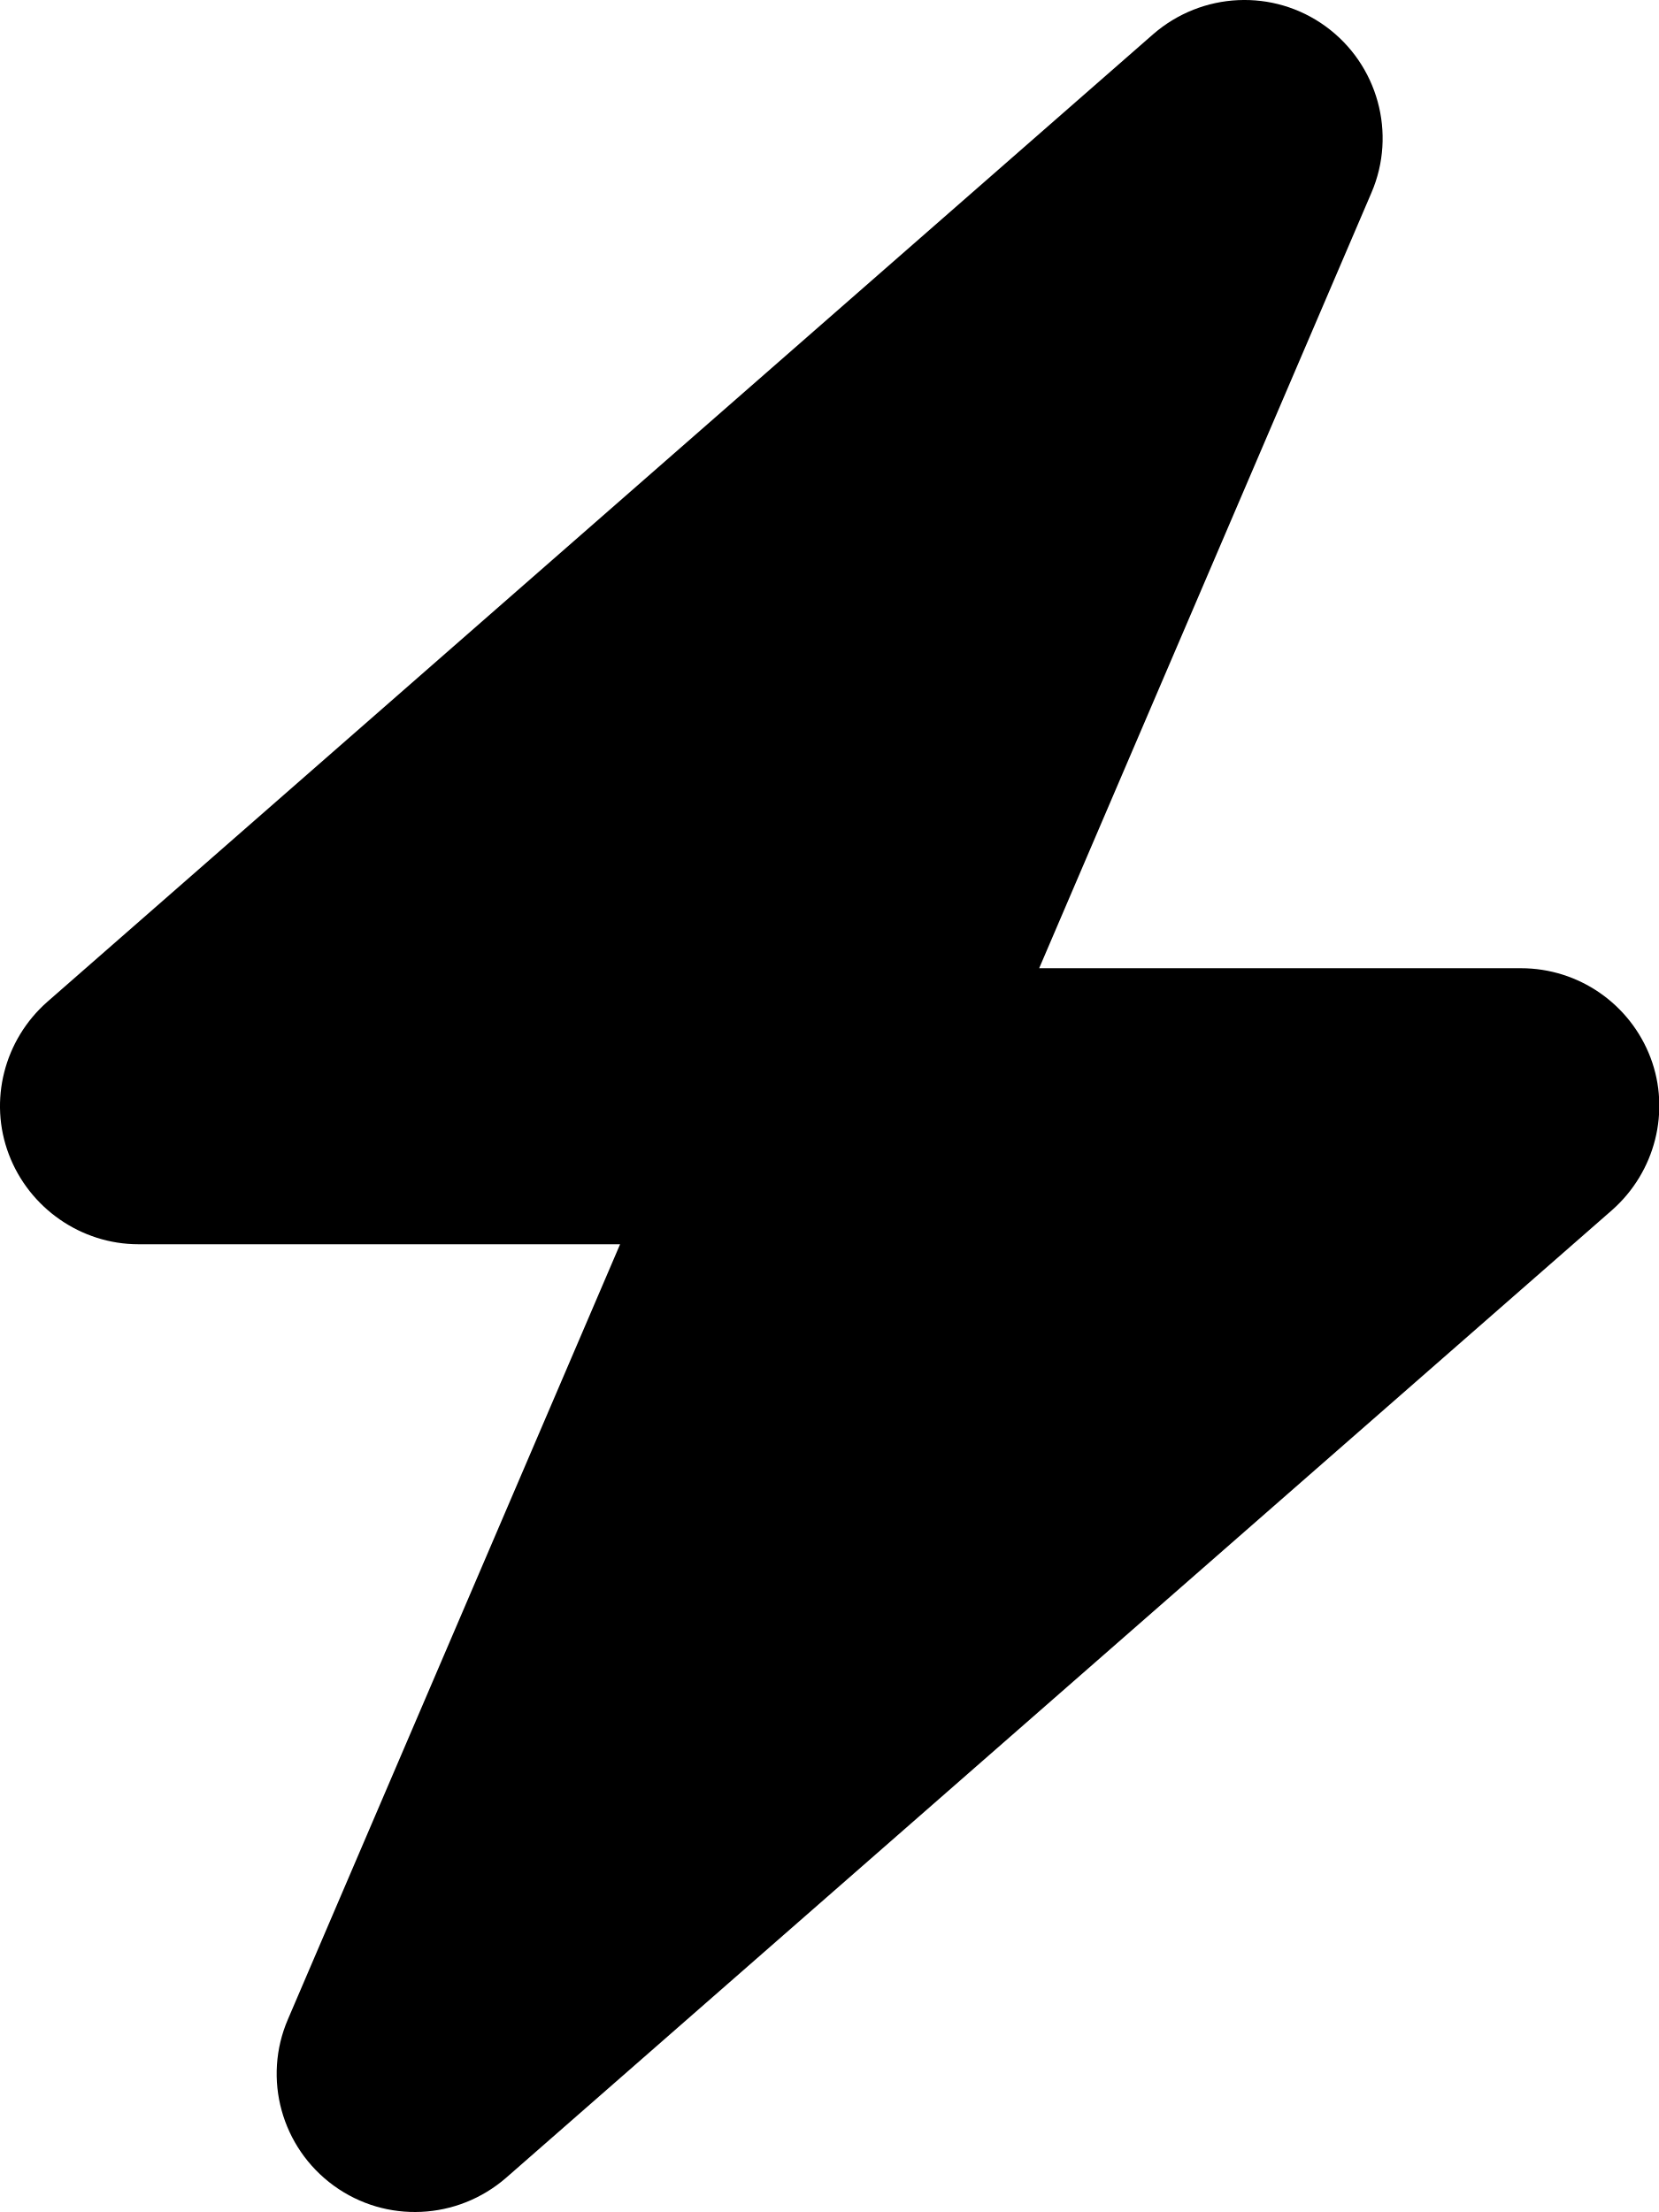
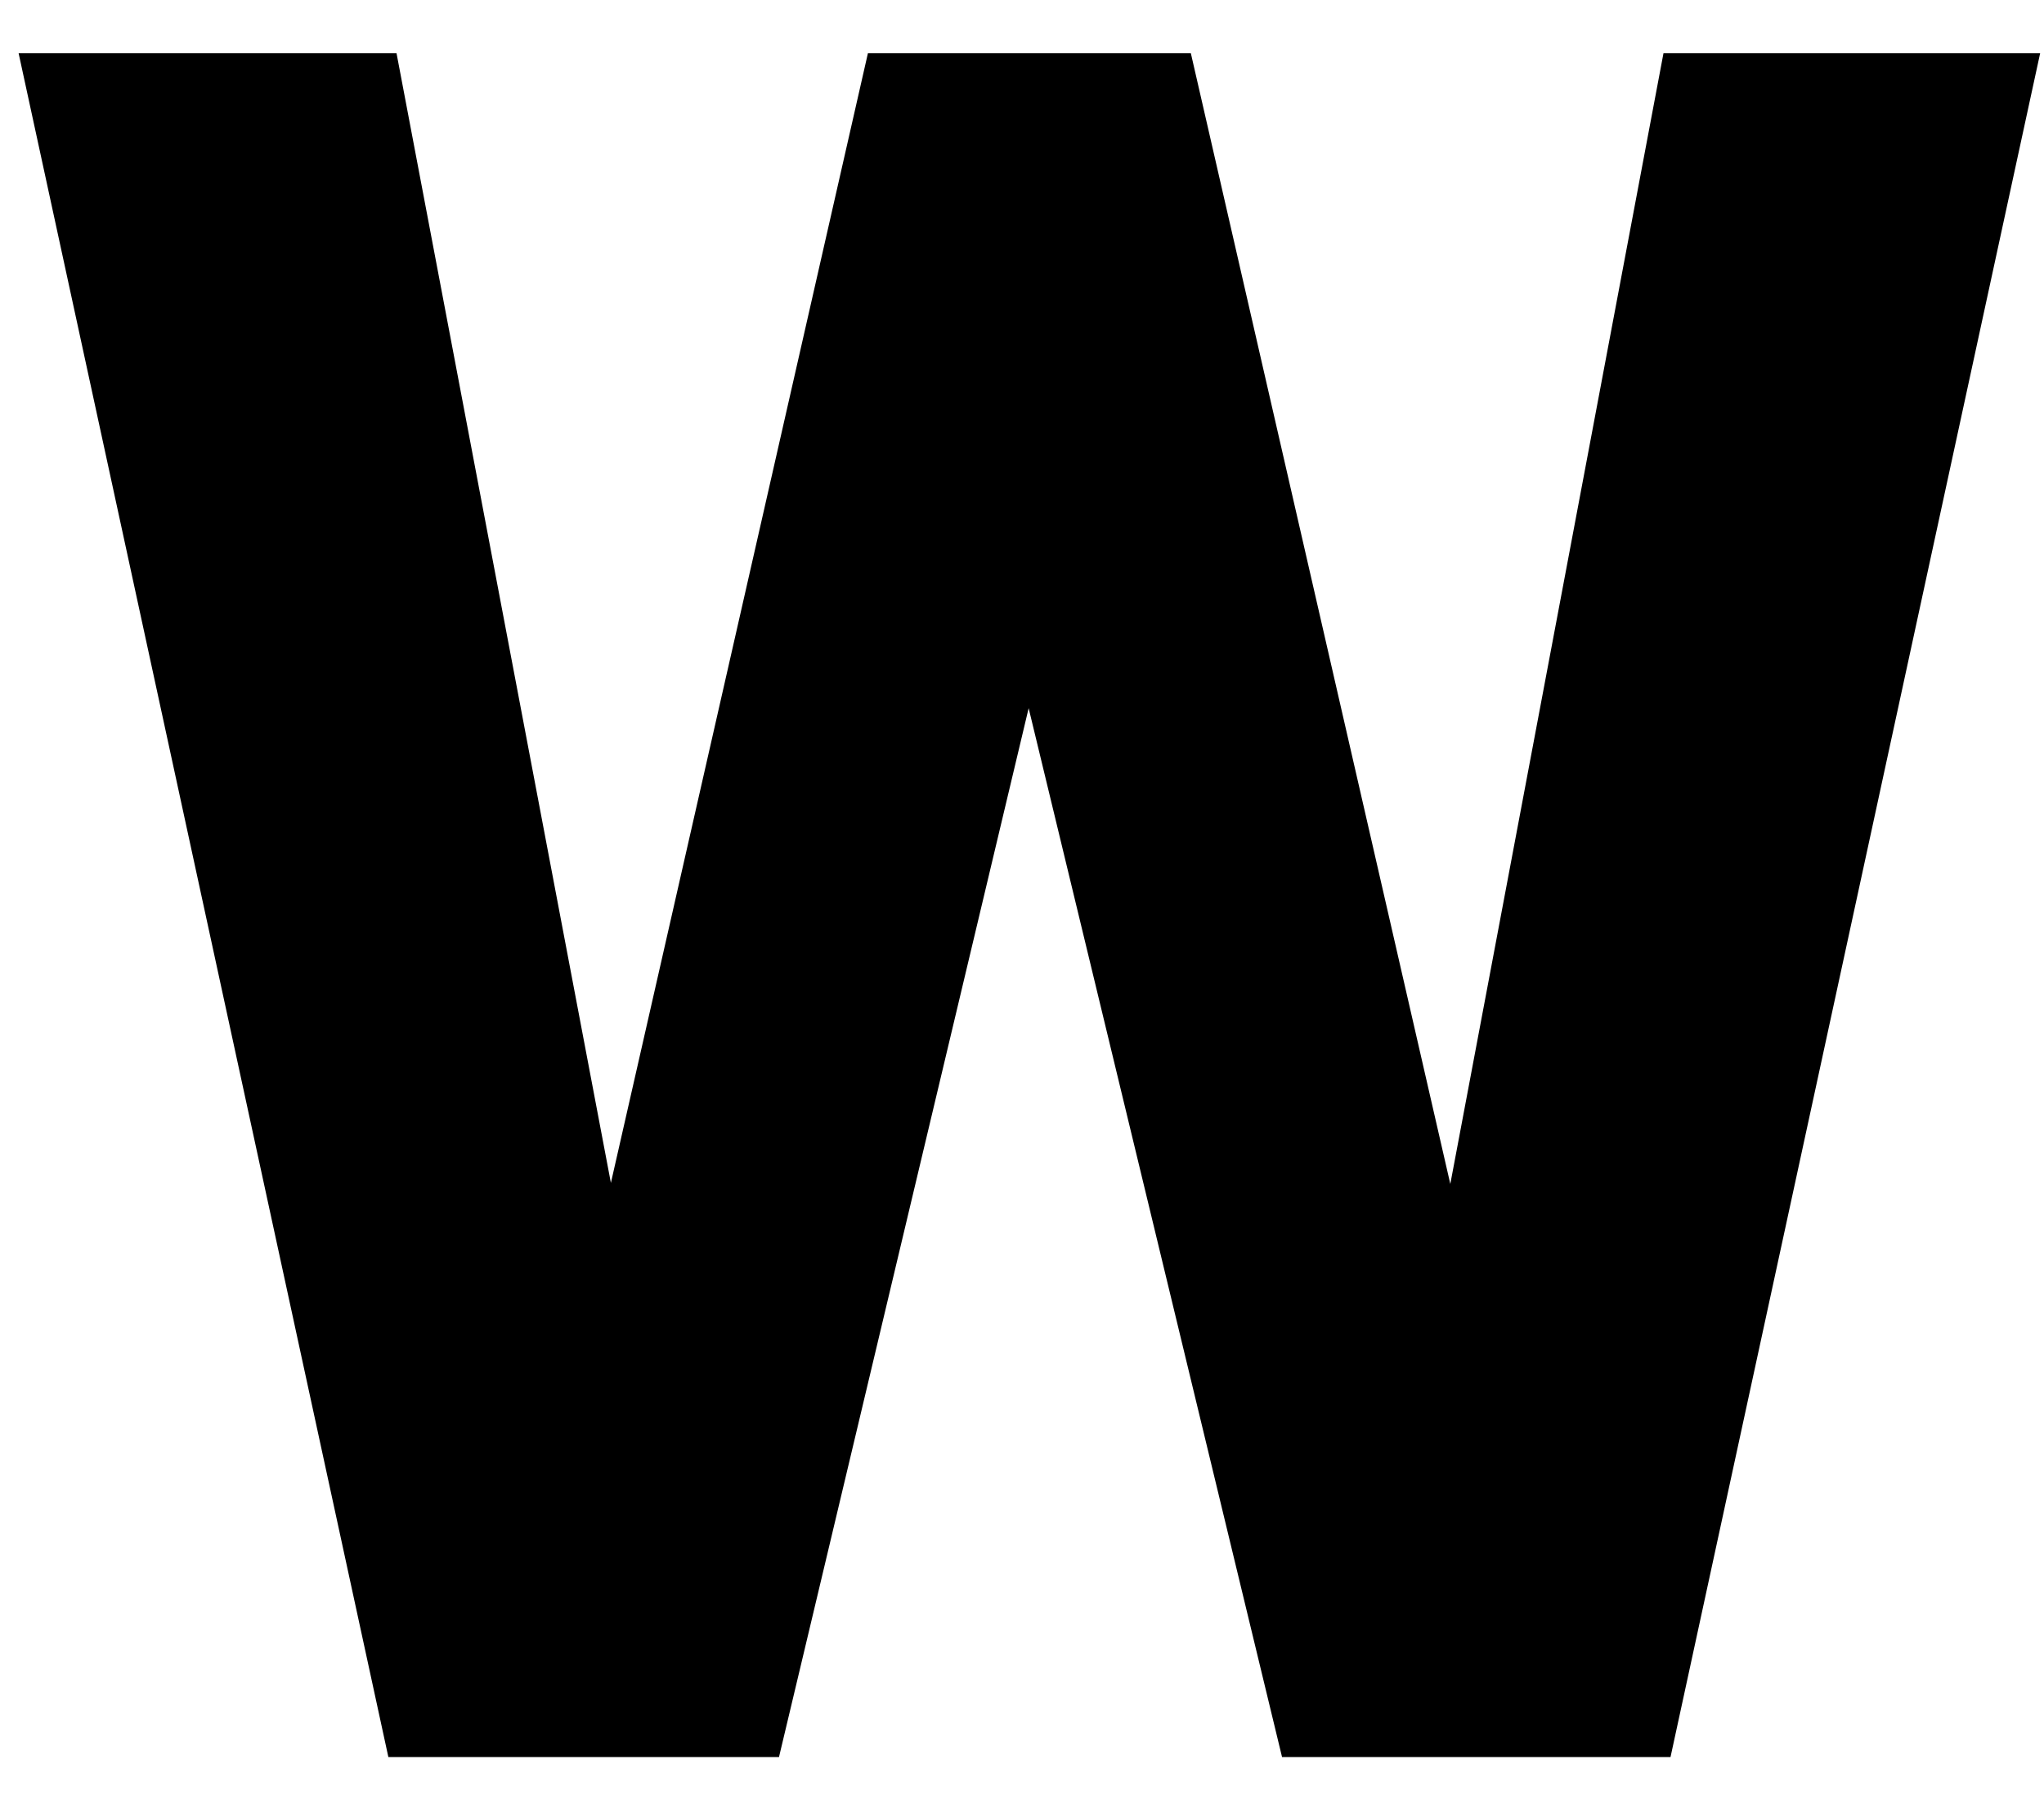
- <svg xmlns="http://www.w3.org/2000/svg" width="18" height="24" viewBox="0 0 18 24" fill="none">
-   <path d="M14.88 2.091C15.156 1.449 14.95 0.699 14.383 0.286C13.816 -0.126 13.042 -0.089 12.512 0.371L0.513 10.87C0.044 11.283 -0.125 11.944 0.096 12.525C0.316 13.106 0.878 13.5 1.502 13.5H6.728L3.124 21.909C2.847 22.551 3.053 23.301 3.621 23.714C4.188 24.126 4.961 24.089 5.491 23.629L17.49 13.13C17.959 12.717 18.128 12.056 17.908 11.475C17.687 10.894 17.13 10.505 16.501 10.505H11.275L14.88 2.091Z" fill="black" />
+ <svg xmlns="http://www.w3.org/2000/svg" width="18" height="16" viewBox="0 0 18 16" fill="none">
+   <path d="M4.656 13.594L7.643 0.469H9.364L10.044 2.096L6.86 15.469H4.975L4.656 13.594ZM3.492 0.469L5.995 13.656L5.562 15.469H3.42L0.164 0.469H3.492ZM12.176 13.583L14.649 0.469H17.966L14.711 15.469H12.588L12.176 13.583ZM10.487 0.469L13.516 13.666L13.165 15.469H11.29L8.056 2.086L8.766 0.469H10.487Z" fill="black" />
</svg>
